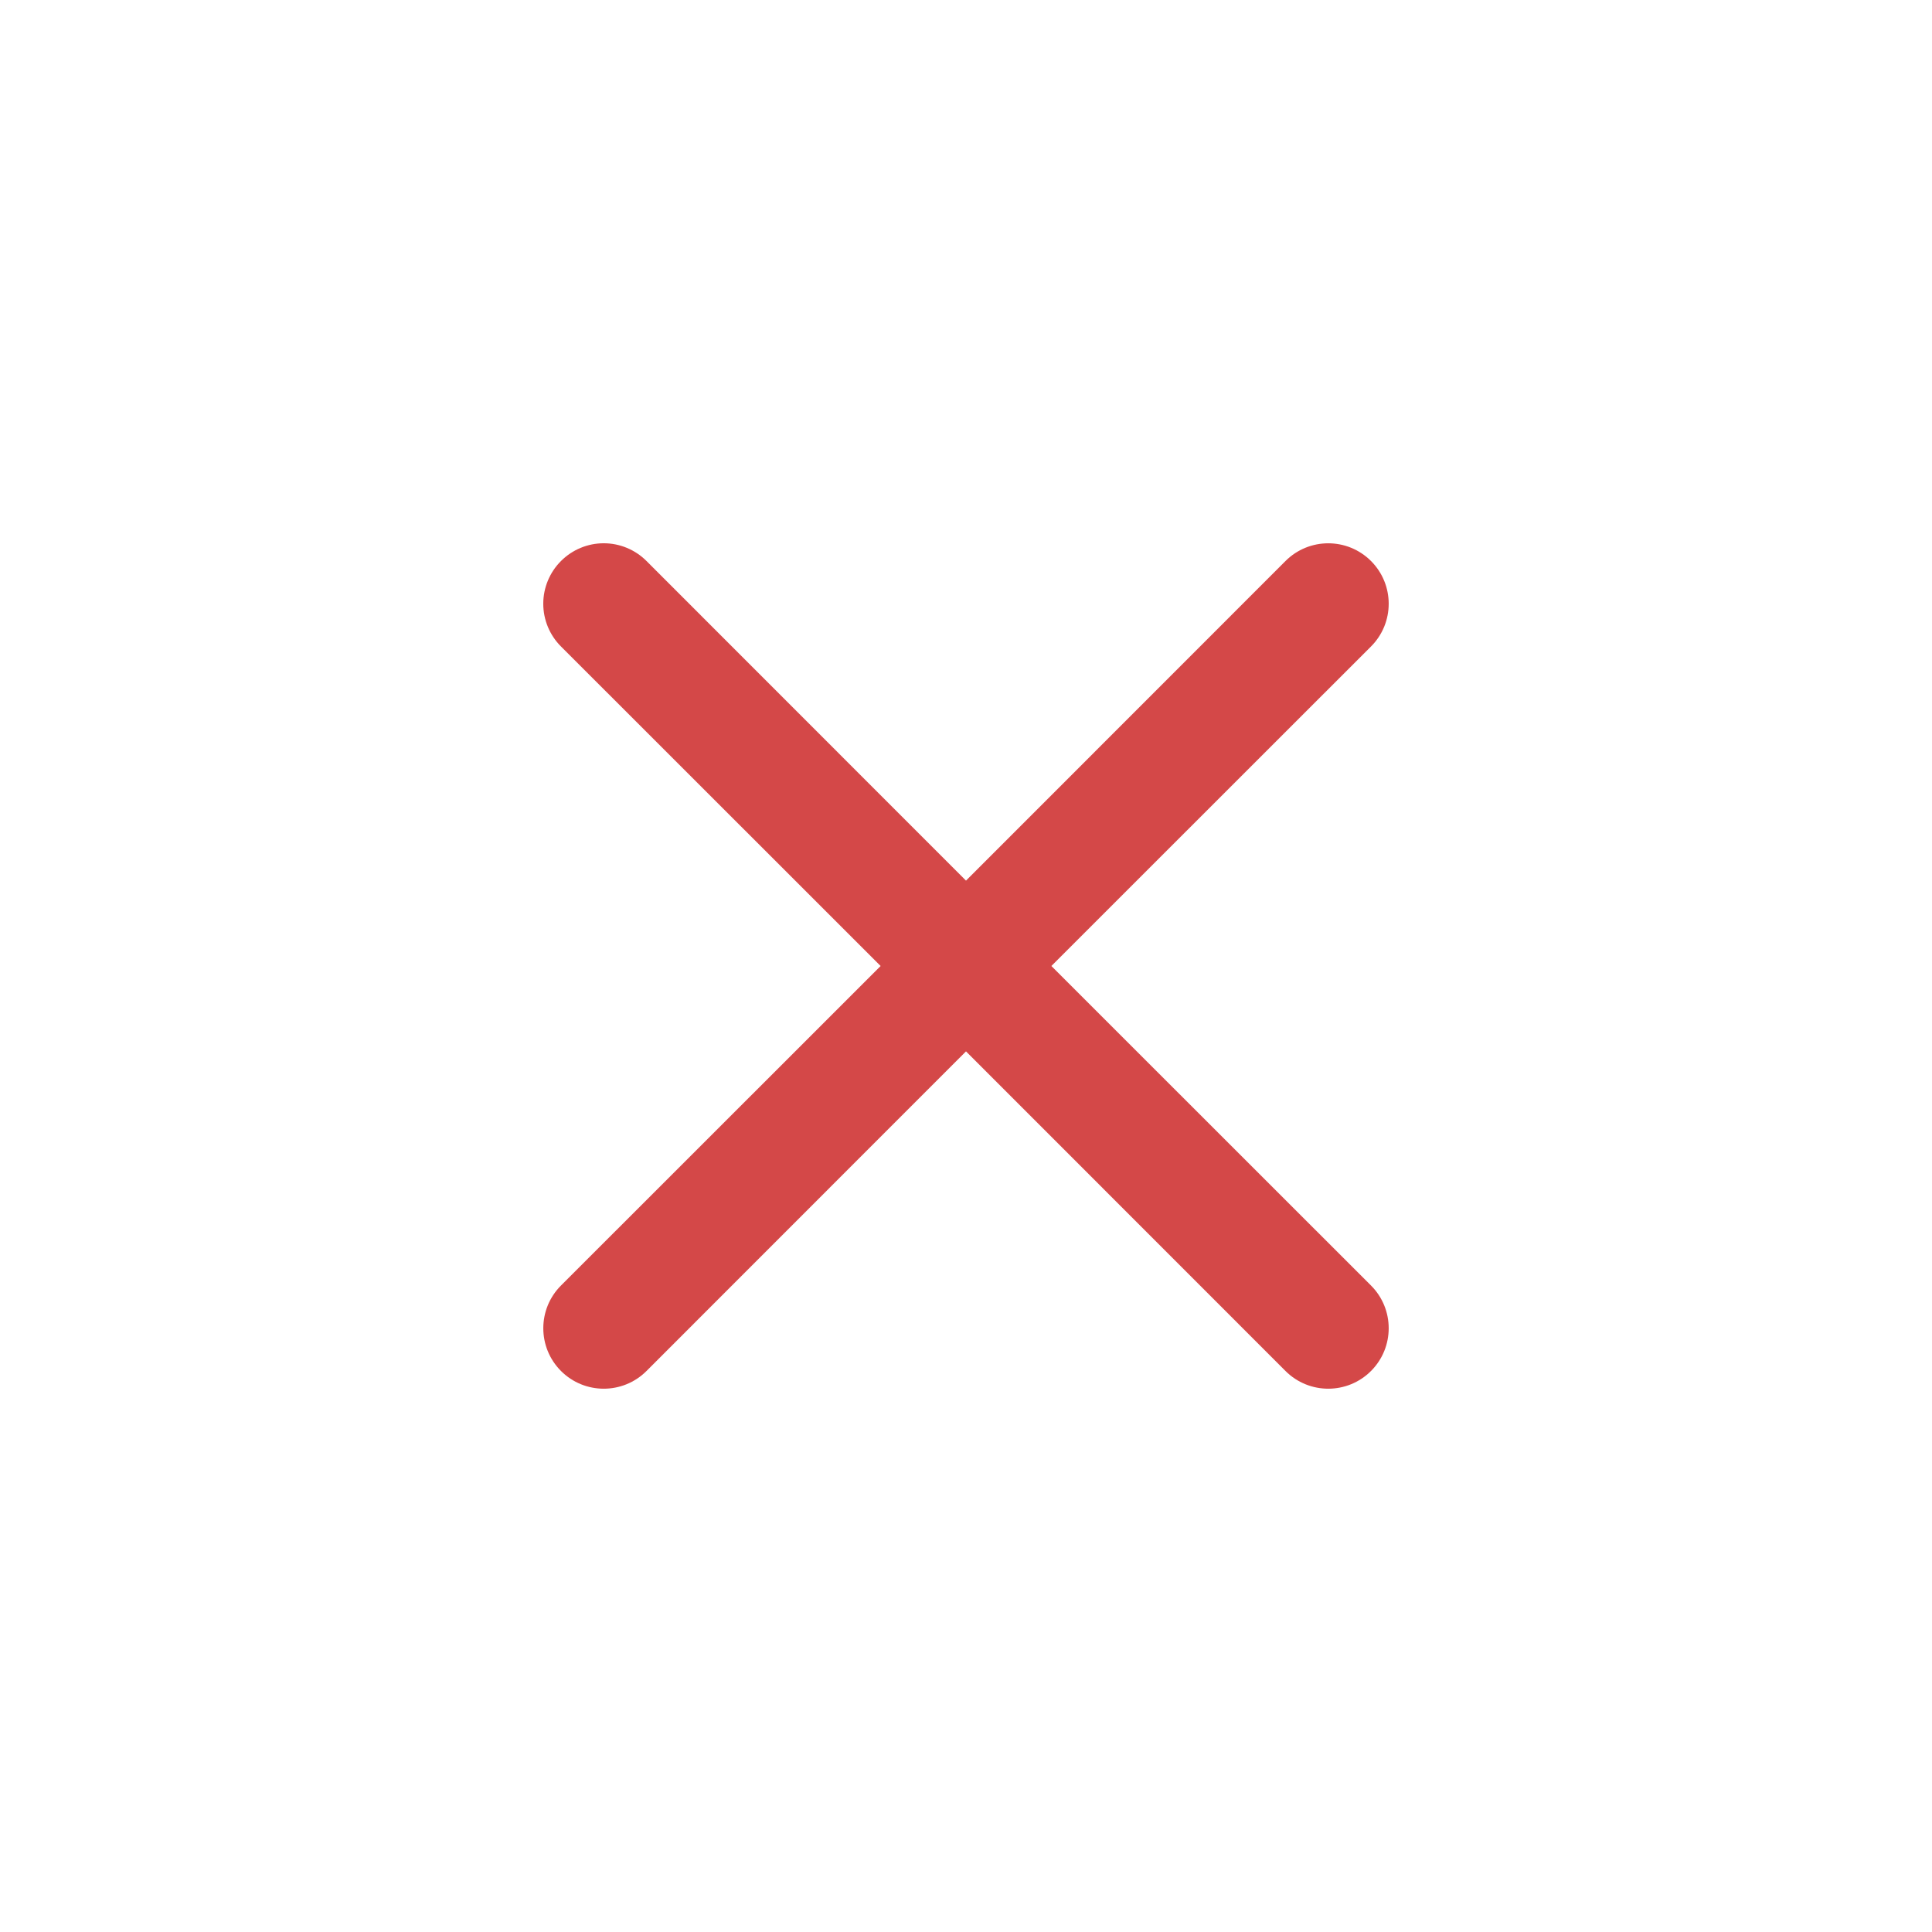
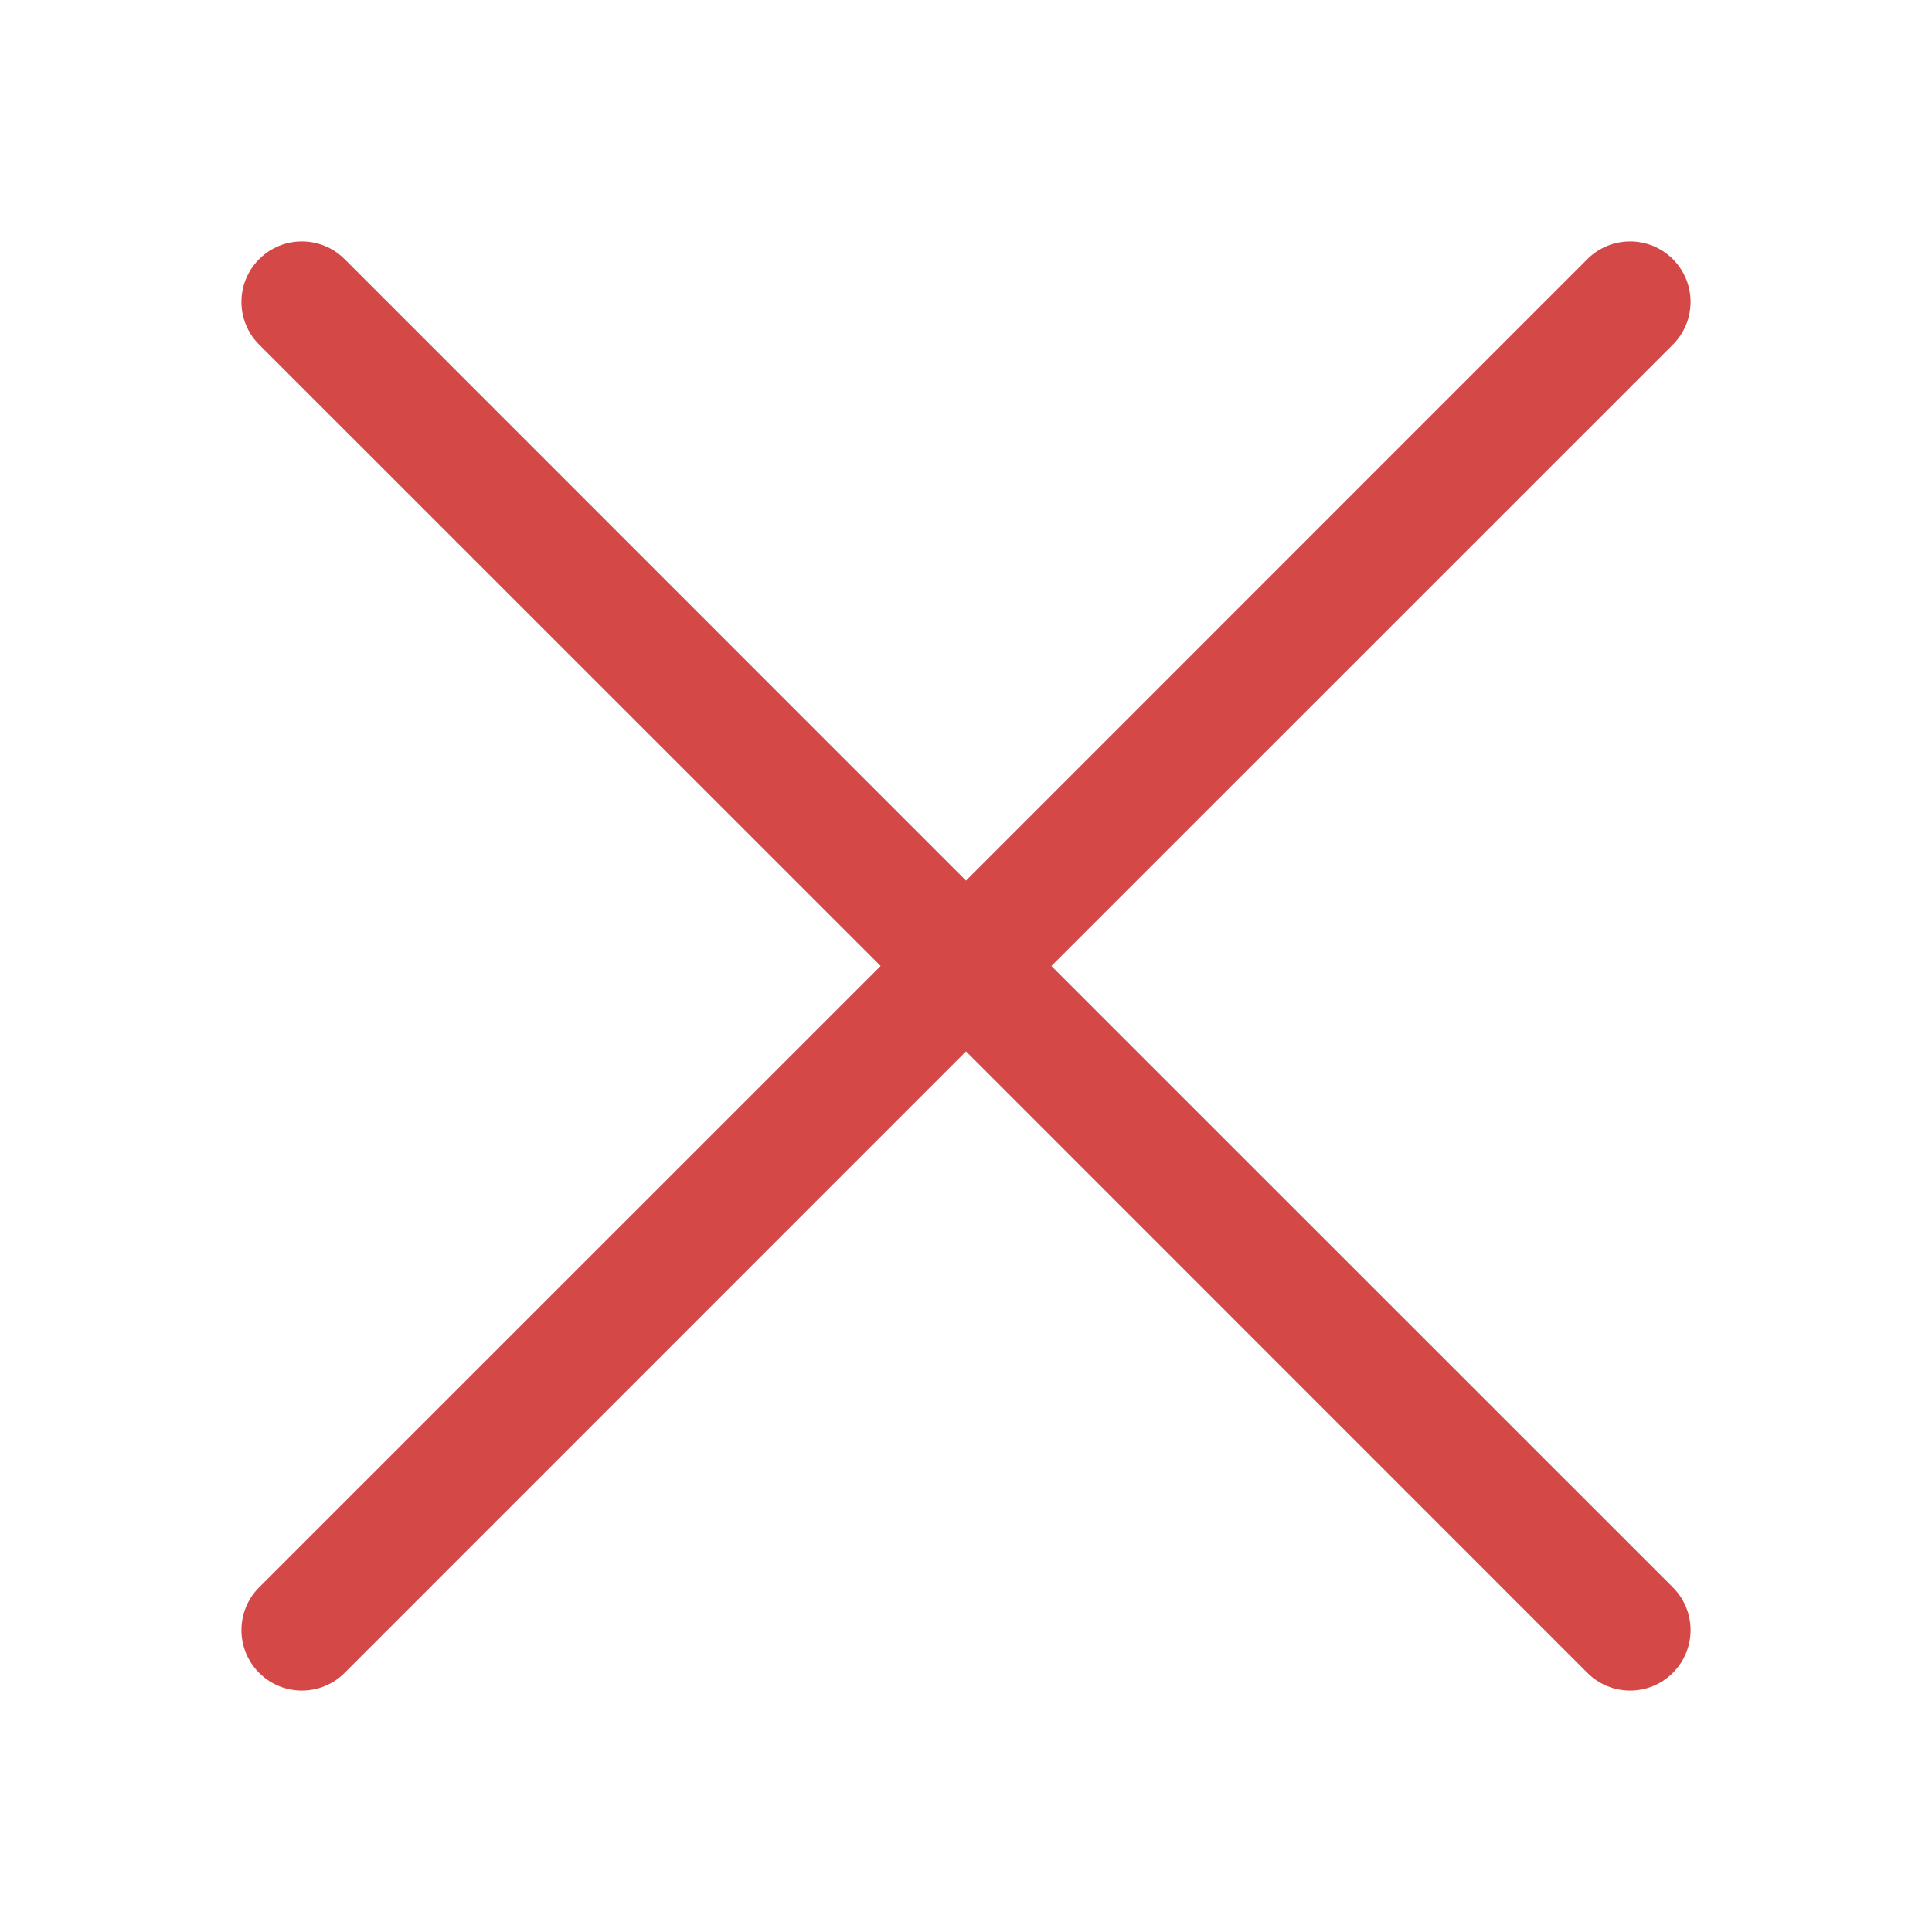
- <svg xmlns="http://www.w3.org/2000/svg" width="16" height="16" fill="#d44848" class="bi bi-x" viewBox="0 0 16 16">
-   <path d="M4.646 4.646a.5.5 0 0 1 .708 0L8 7.293l2.646-2.647a.5.5 0 0 1 .708.708L8.707 8l2.647 2.646a.5.5 0 0 1-.708.708L8 8.707l-2.646 2.647a.5.5 0 0 1-.708-.708L7.293 8 4.646 5.354a.5.5 0 0 1 0-.708" />
+ <svg xmlns="http://www.w3.org/2000/svg" width="16" height="16" fill="#d44848" class="bi bi-x-lg" viewBox="0 0 16 16">
+   <path d="M2.146 2.854a.5.5 0 1 1 .708-.708L8 7.293l5.146-5.147a.5.5 0 0 1 .708.708L8.707 8l5.147 5.146a.5.5 0 0 1-.708.708L8 8.707l-5.146 5.147a.5.5 0 0 1-.708-.708L7.293 8z" />
</svg>
